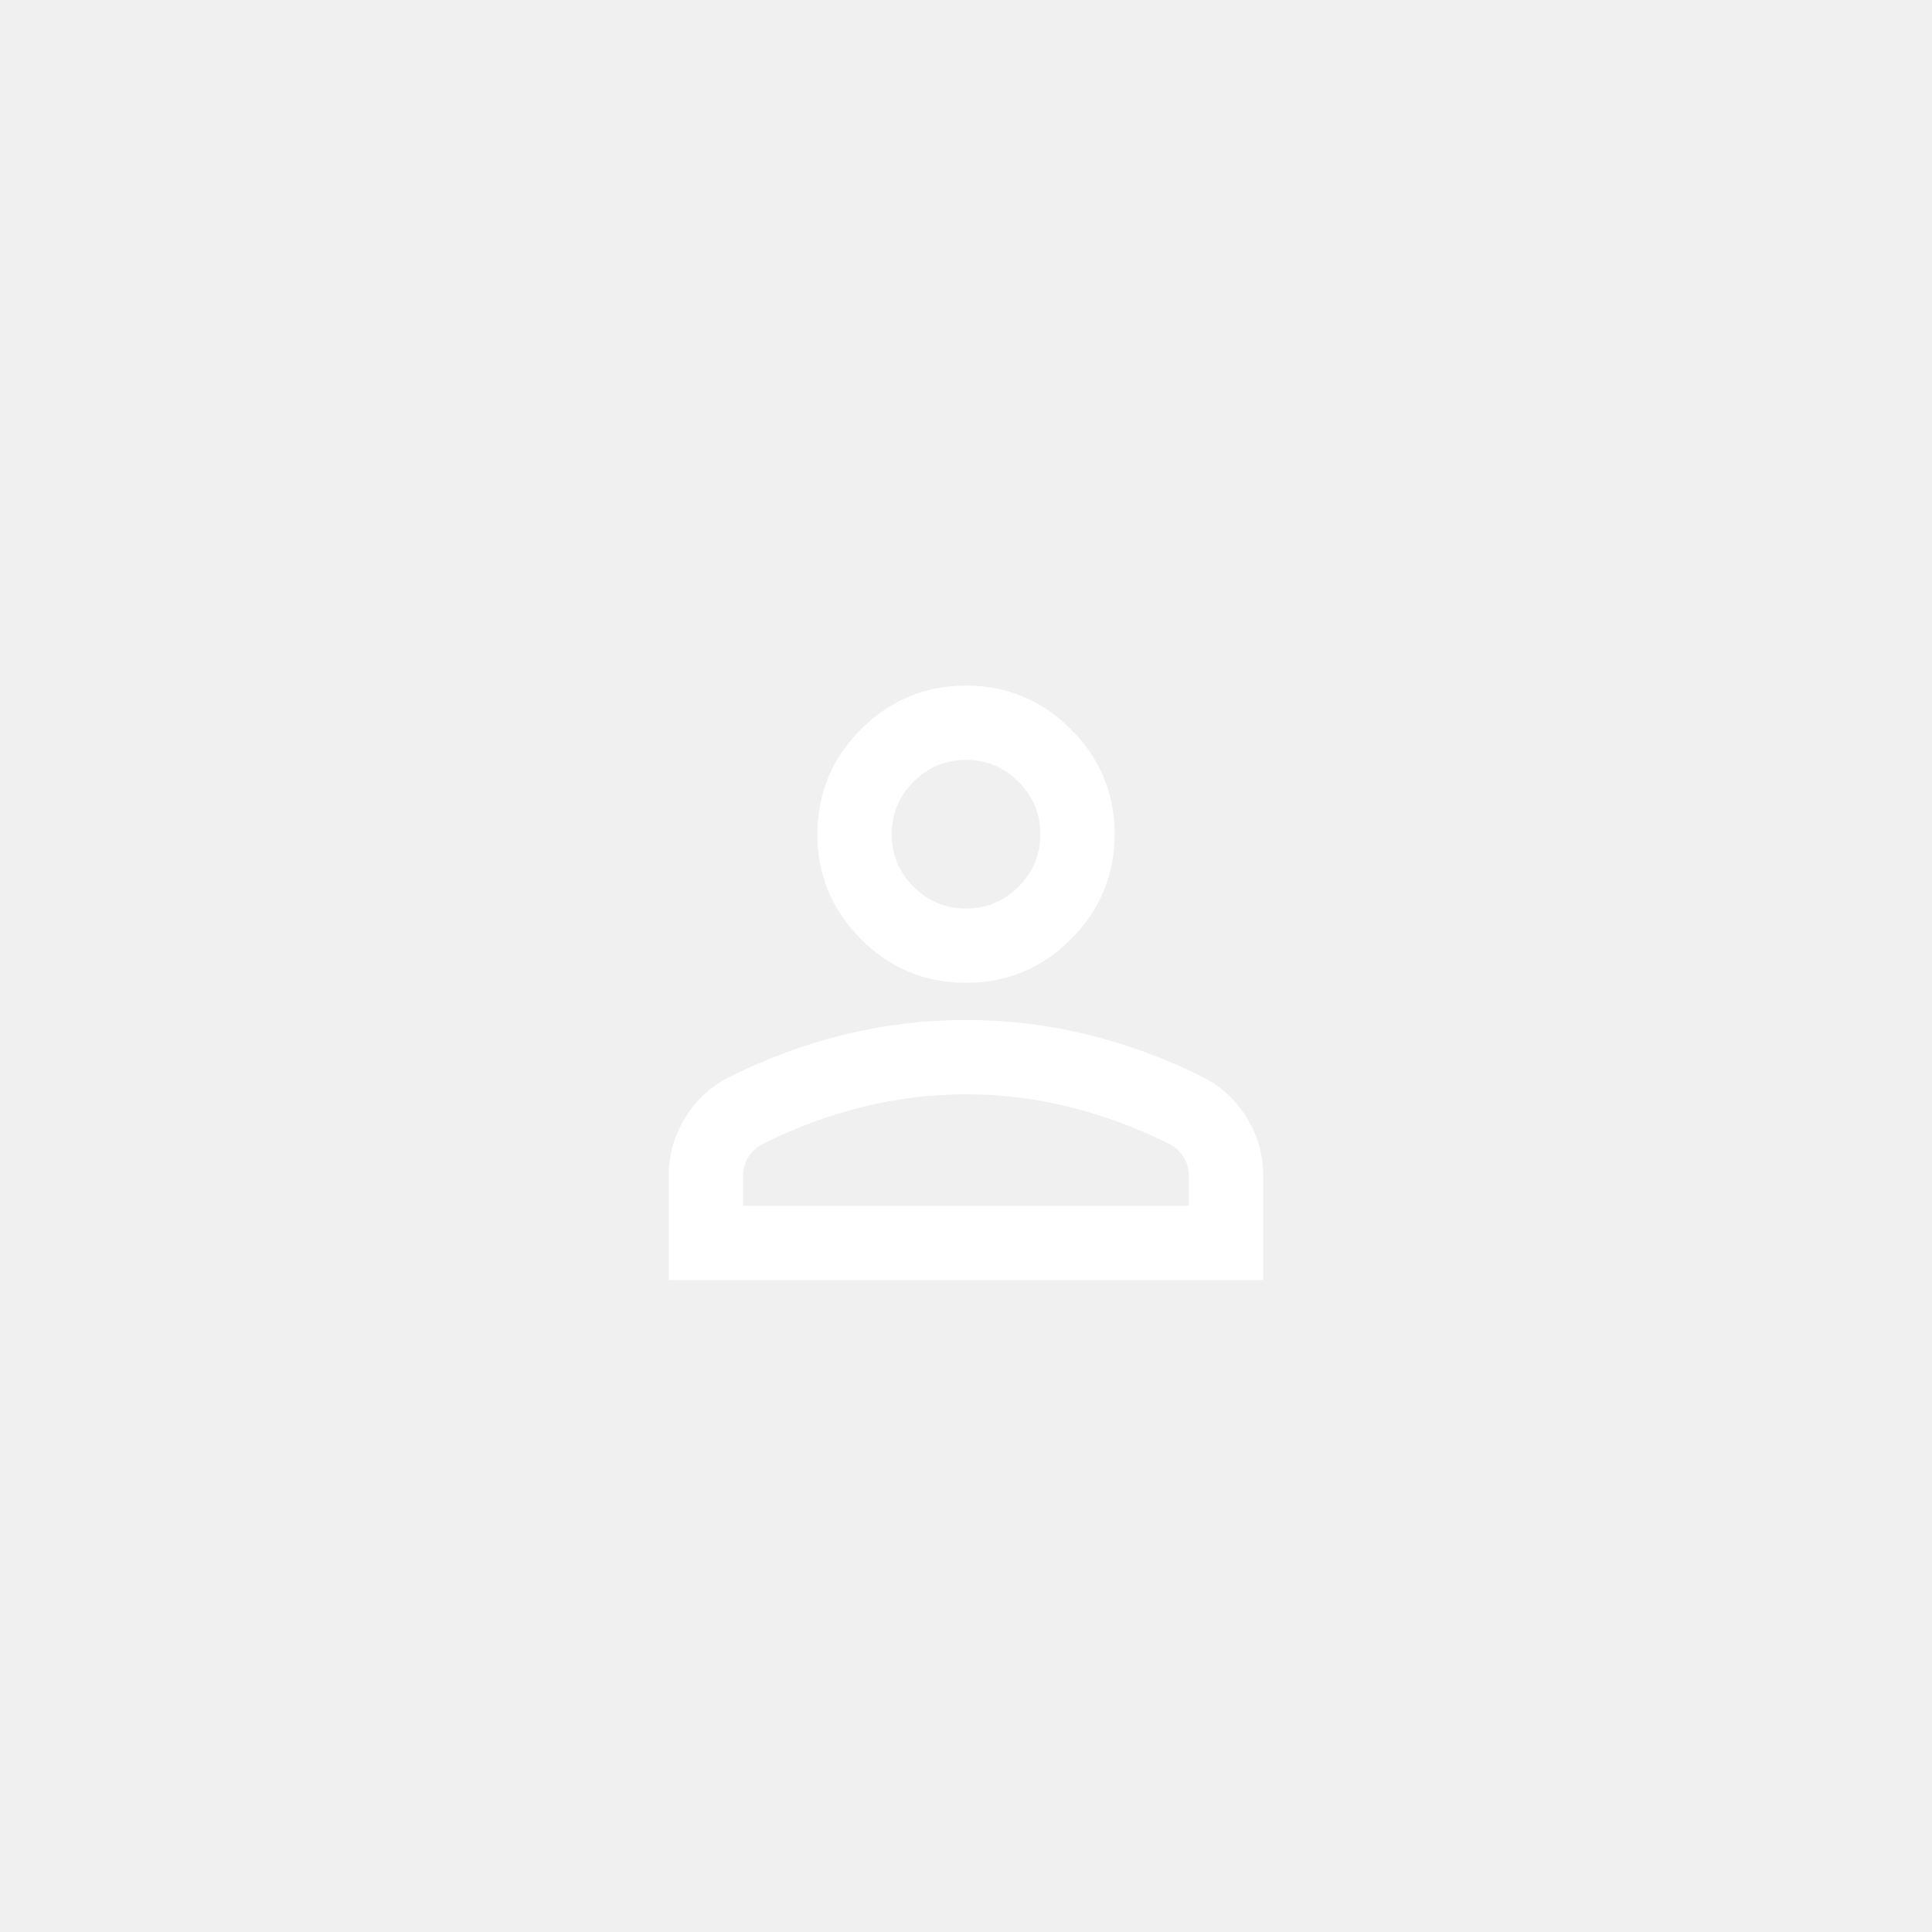
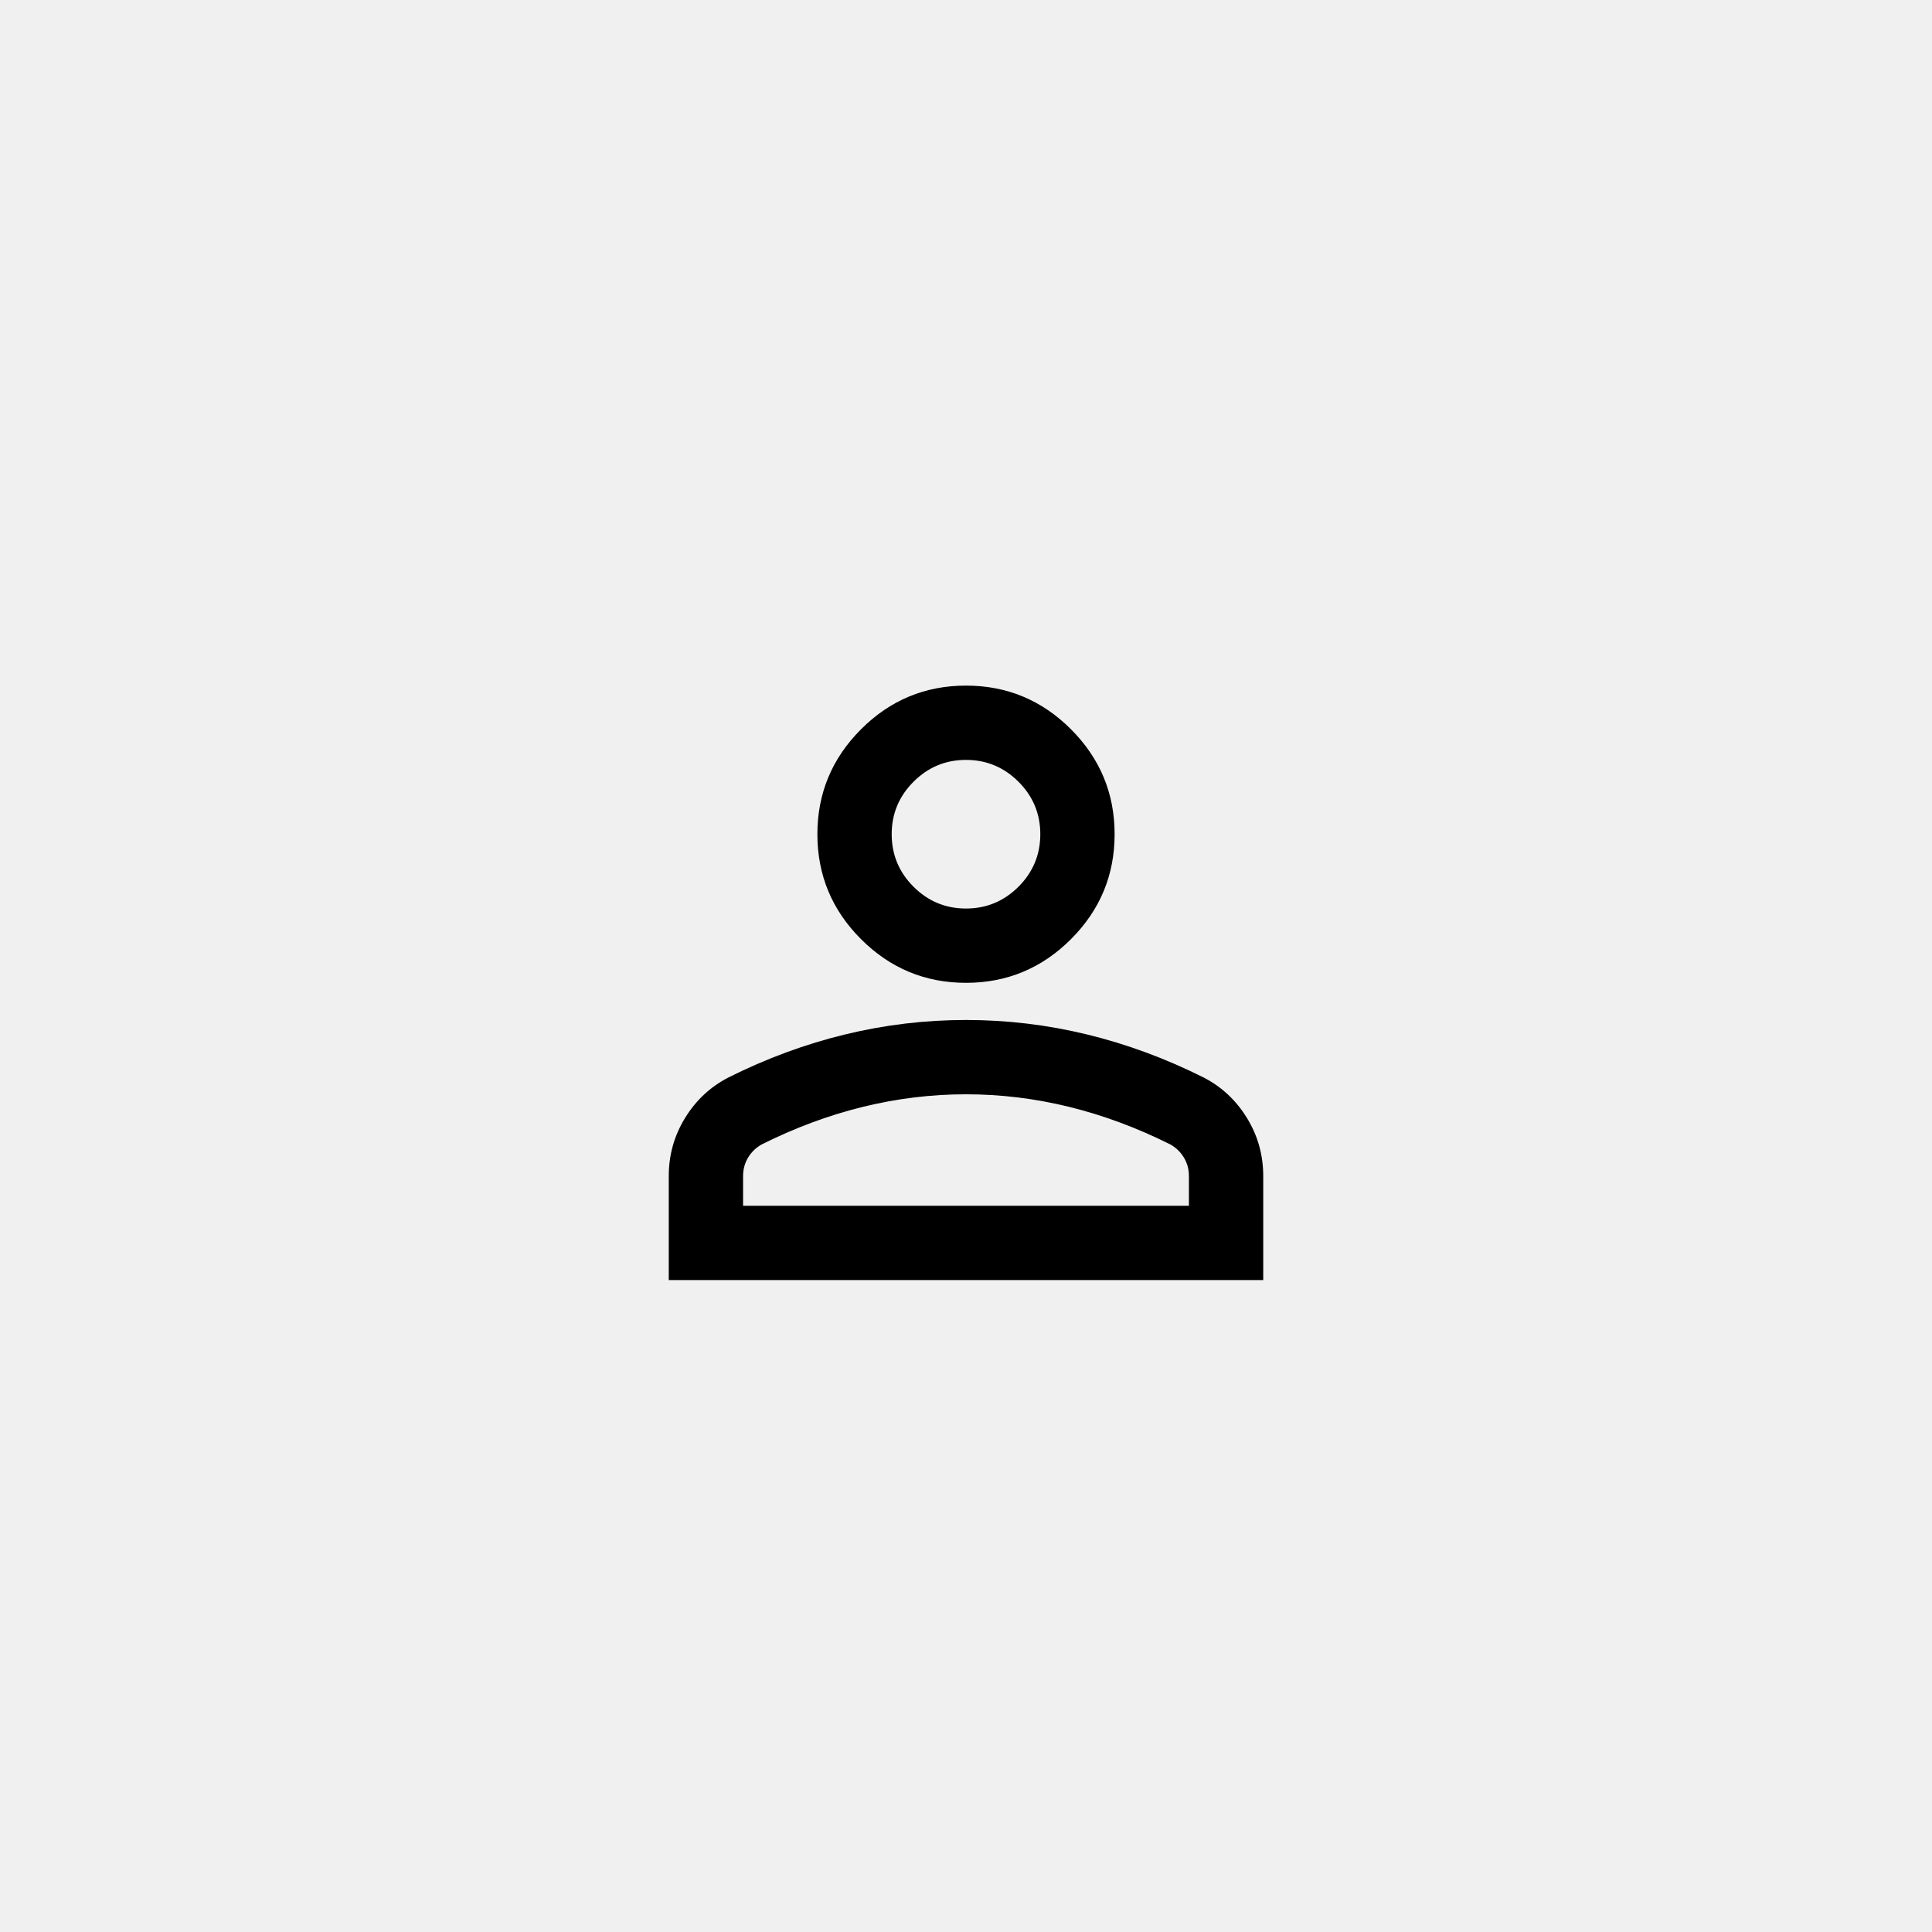
<svg xmlns="http://www.w3.org/2000/svg" width="52" height="52" viewBox="0 0 52 52" fill="none">
  <g mask="url(#mask0_10998_12740)">
-     <path d="M26 26.453C24.9 26.453 23.958 26.061 23.175 25.278C22.392 24.495 22 23.553 22 22.453C22 21.353 22.392 20.412 23.175 19.628C23.958 18.845 24.9 18.453 26 18.453C27.1 18.453 28.042 18.845 28.825 19.628C29.608 20.412 30 21.353 30 22.453C30 23.553 29.608 24.495 28.825 25.278C28.042 26.061 27.1 26.453 26 26.453ZM18 34.453V31.653C18 31.087 18.146 30.566 18.438 30.091C18.729 29.616 19.117 29.253 19.6 29.003C20.633 28.486 21.683 28.099 22.75 27.841C23.817 27.582 24.9 27.453 26 27.453C27.1 27.453 28.183 27.582 29.25 27.841C30.317 28.099 31.367 28.486 32.4 29.003C32.883 29.253 33.271 29.616 33.562 30.091C33.854 30.566 34 31.087 34 31.653V34.453H18ZM20 32.453H32V31.653C32 31.47 31.954 31.303 31.863 31.153C31.771 31.003 31.65 30.887 31.5 30.803C30.6 30.353 29.692 30.016 28.775 29.791C27.858 29.566 26.933 29.453 26 29.453C25.067 29.453 24.142 29.566 23.225 29.791C22.308 30.016 21.4 30.353 20.5 30.803C20.35 30.887 20.229 31.003 20.137 31.153C20.046 31.303 20 31.47 20 31.653V32.453ZM26 24.453C26.55 24.453 27.021 24.257 27.413 23.866C27.804 23.474 28 23.003 28 22.453C28 21.903 27.804 21.432 27.413 21.041C27.021 20.649 26.55 20.453 26 20.453C25.45 20.453 24.979 20.649 24.587 21.041C24.196 21.432 24 21.903 24 22.453C24 23.003 24.196 23.474 24.587 23.866C24.979 24.257 25.45 24.453 26 24.453Z" fill="white" />
+     <path d="M26 26.453C24.9 26.453 23.958 26.061 23.175 25.278C22.392 24.495 22 23.553 22 22.453C22 21.353 22.392 20.412 23.175 19.628C23.958 18.845 24.9 18.453 26 18.453C27.1 18.453 28.042 18.845 28.825 19.628C29.608 20.412 30 21.353 30 22.453C30 23.553 29.608 24.495 28.825 25.278C28.042 26.061 27.1 26.453 26 26.453ZM18 34.453V31.653C18 31.087 18.146 30.566 18.438 30.091C18.729 29.616 19.117 29.253 19.6 29.003C20.633 28.486 21.683 28.099 22.75 27.841C23.817 27.582 24.9 27.453 26 27.453C27.1 27.453 28.183 27.582 29.25 27.841C30.317 28.099 31.367 28.486 32.4 29.003C32.883 29.253 33.271 29.616 33.562 30.091C33.854 30.566 34 31.087 34 31.653V34.453H18ZM20 32.453H32V31.653C32 31.47 31.954 31.303 31.863 31.153C31.771 31.003 31.65 30.887 31.5 30.803C30.6 30.353 29.692 30.016 28.775 29.791C27.858 29.566 26.933 29.453 26 29.453C25.067 29.453 24.142 29.566 23.225 29.791C22.308 30.016 21.4 30.353 20.5 30.803C20.35 30.887 20.229 31.003 20.137 31.153C20.046 31.303 20 31.47 20 31.653V32.453ZM26 24.453C26.55 24.453 27.021 24.257 27.413 23.866C27.804 23.474 28 23.003 28 22.453C28 21.903 27.804 21.432 27.413 21.041C27.021 20.649 26.55 20.453 26 20.453C25.45 20.453 24.979 20.649 24.587 21.041C24.196 21.432 24 21.903 24 22.453C24 23.003 24.196 23.474 24.587 23.866C24.979 24.257 25.45 24.453 26 24.453Z" fill="currentColor" />
  </g>
</svg>
